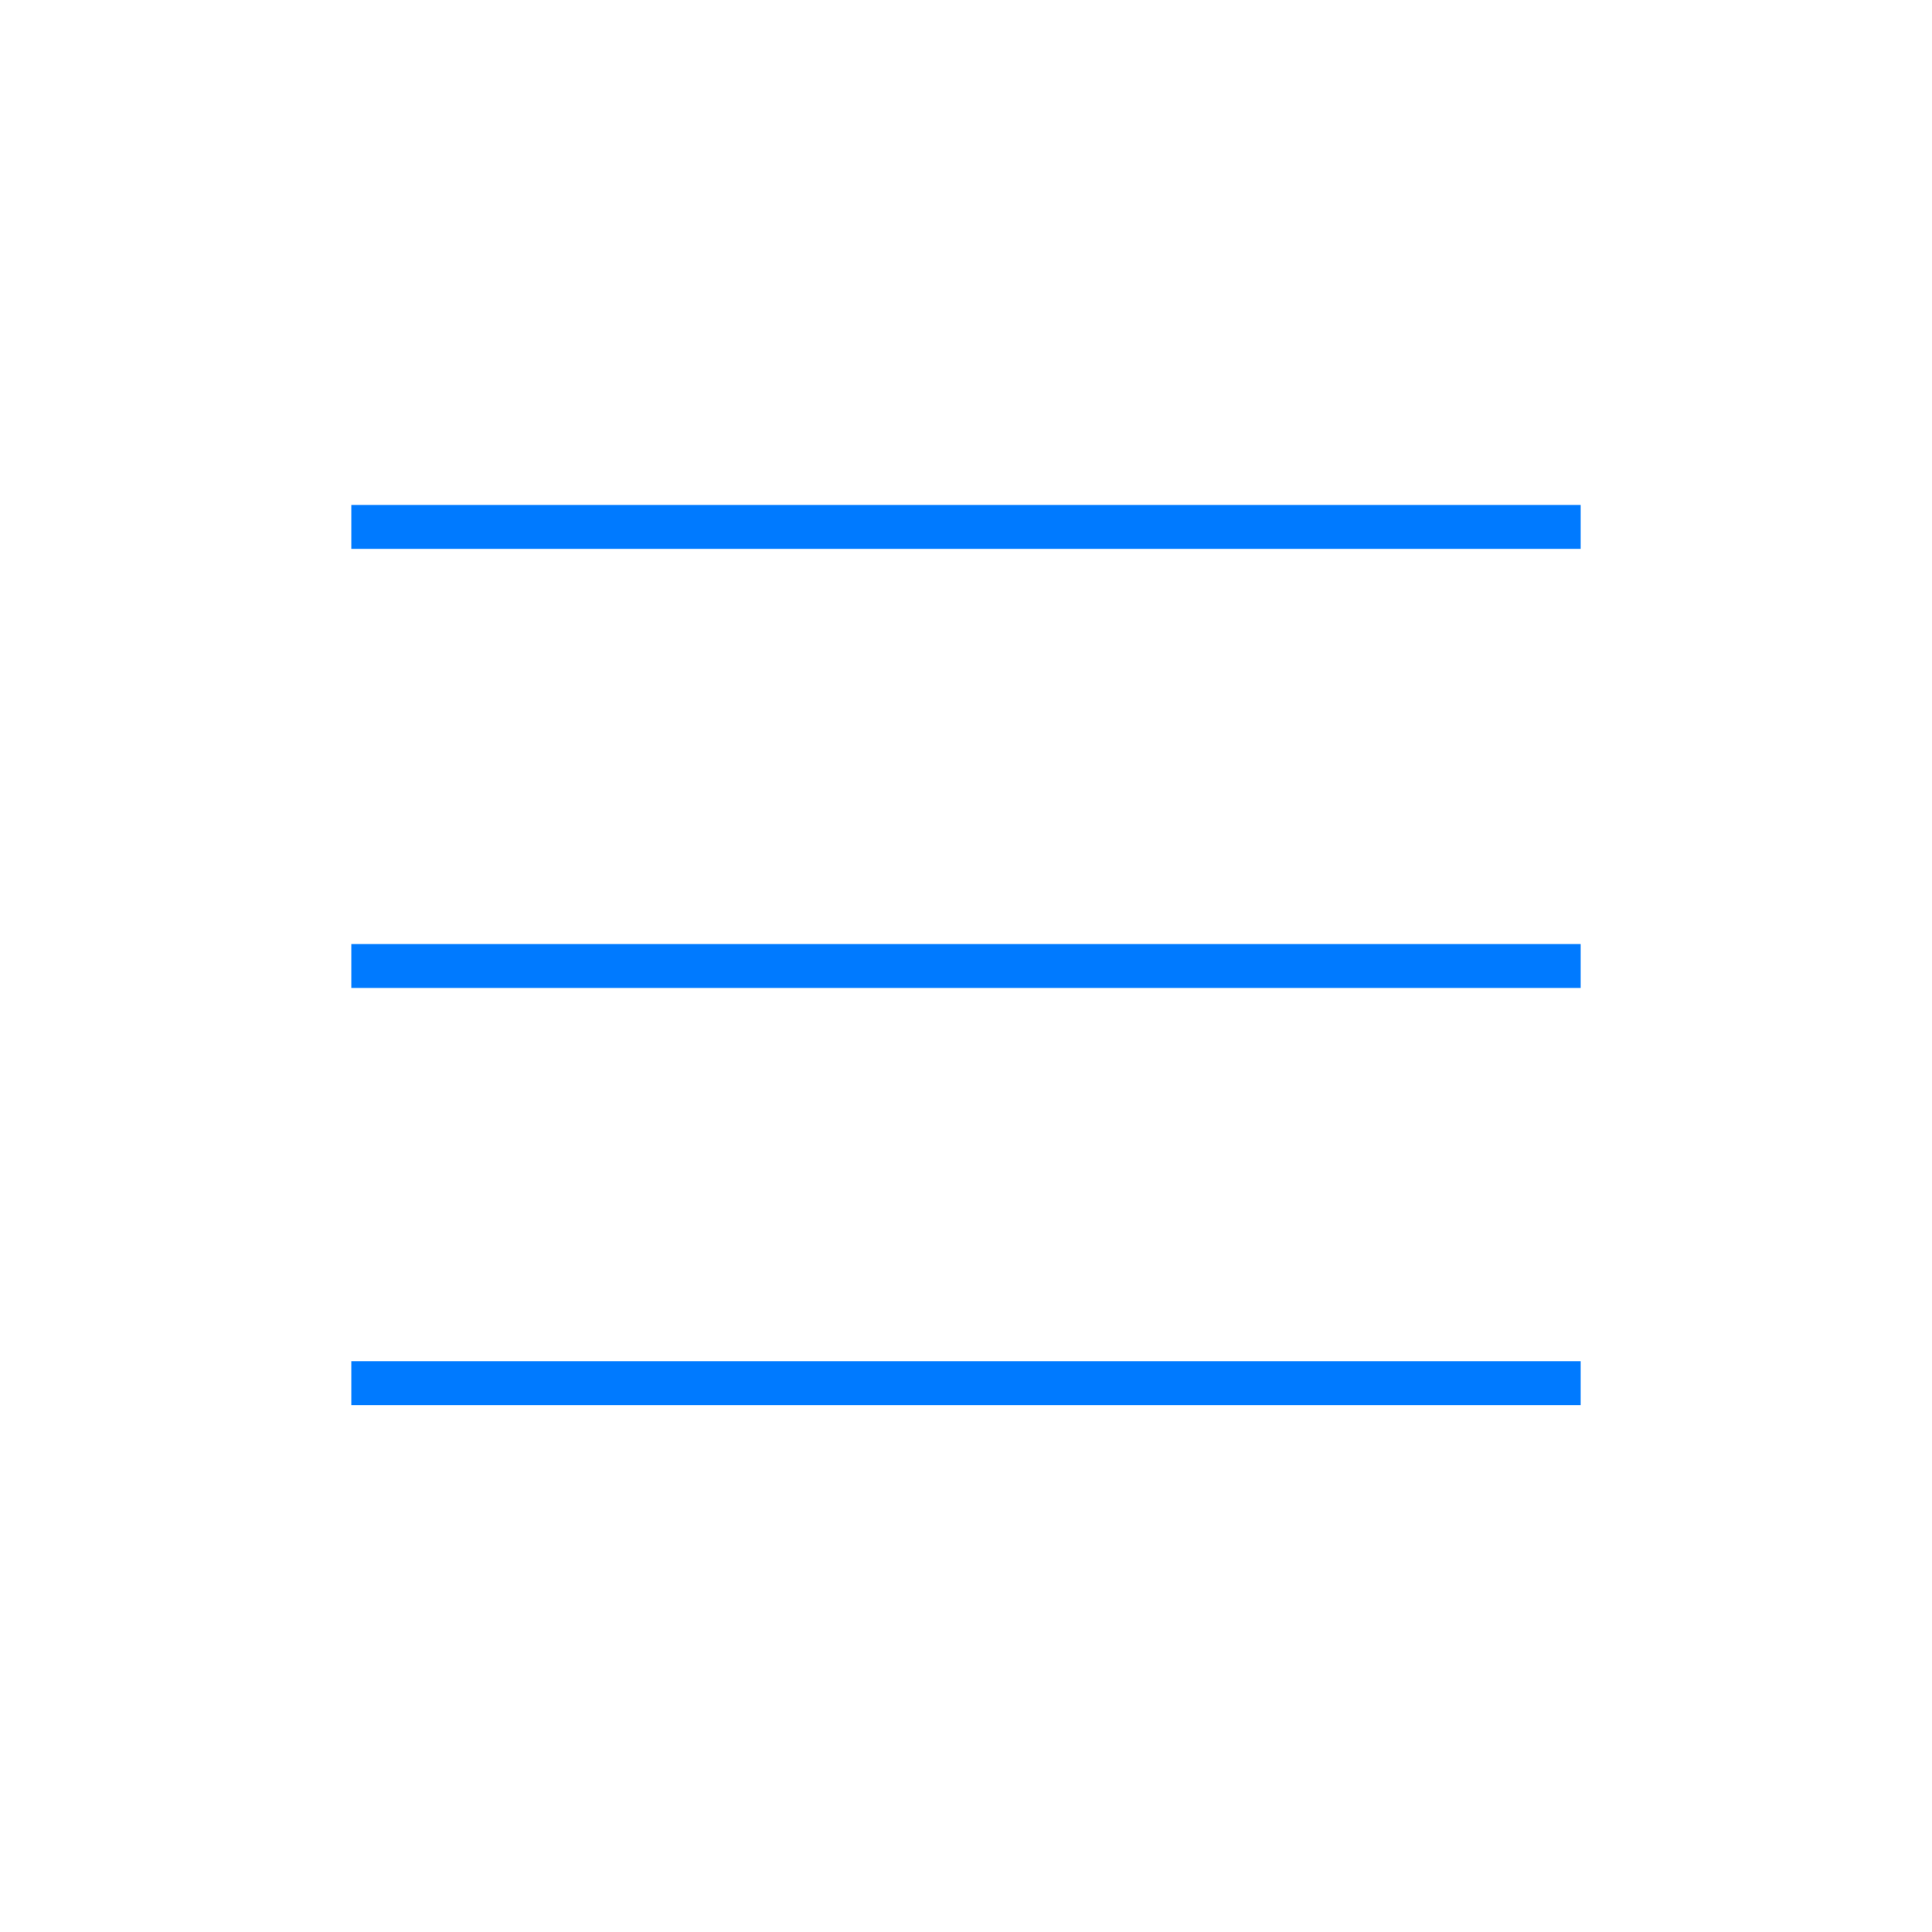
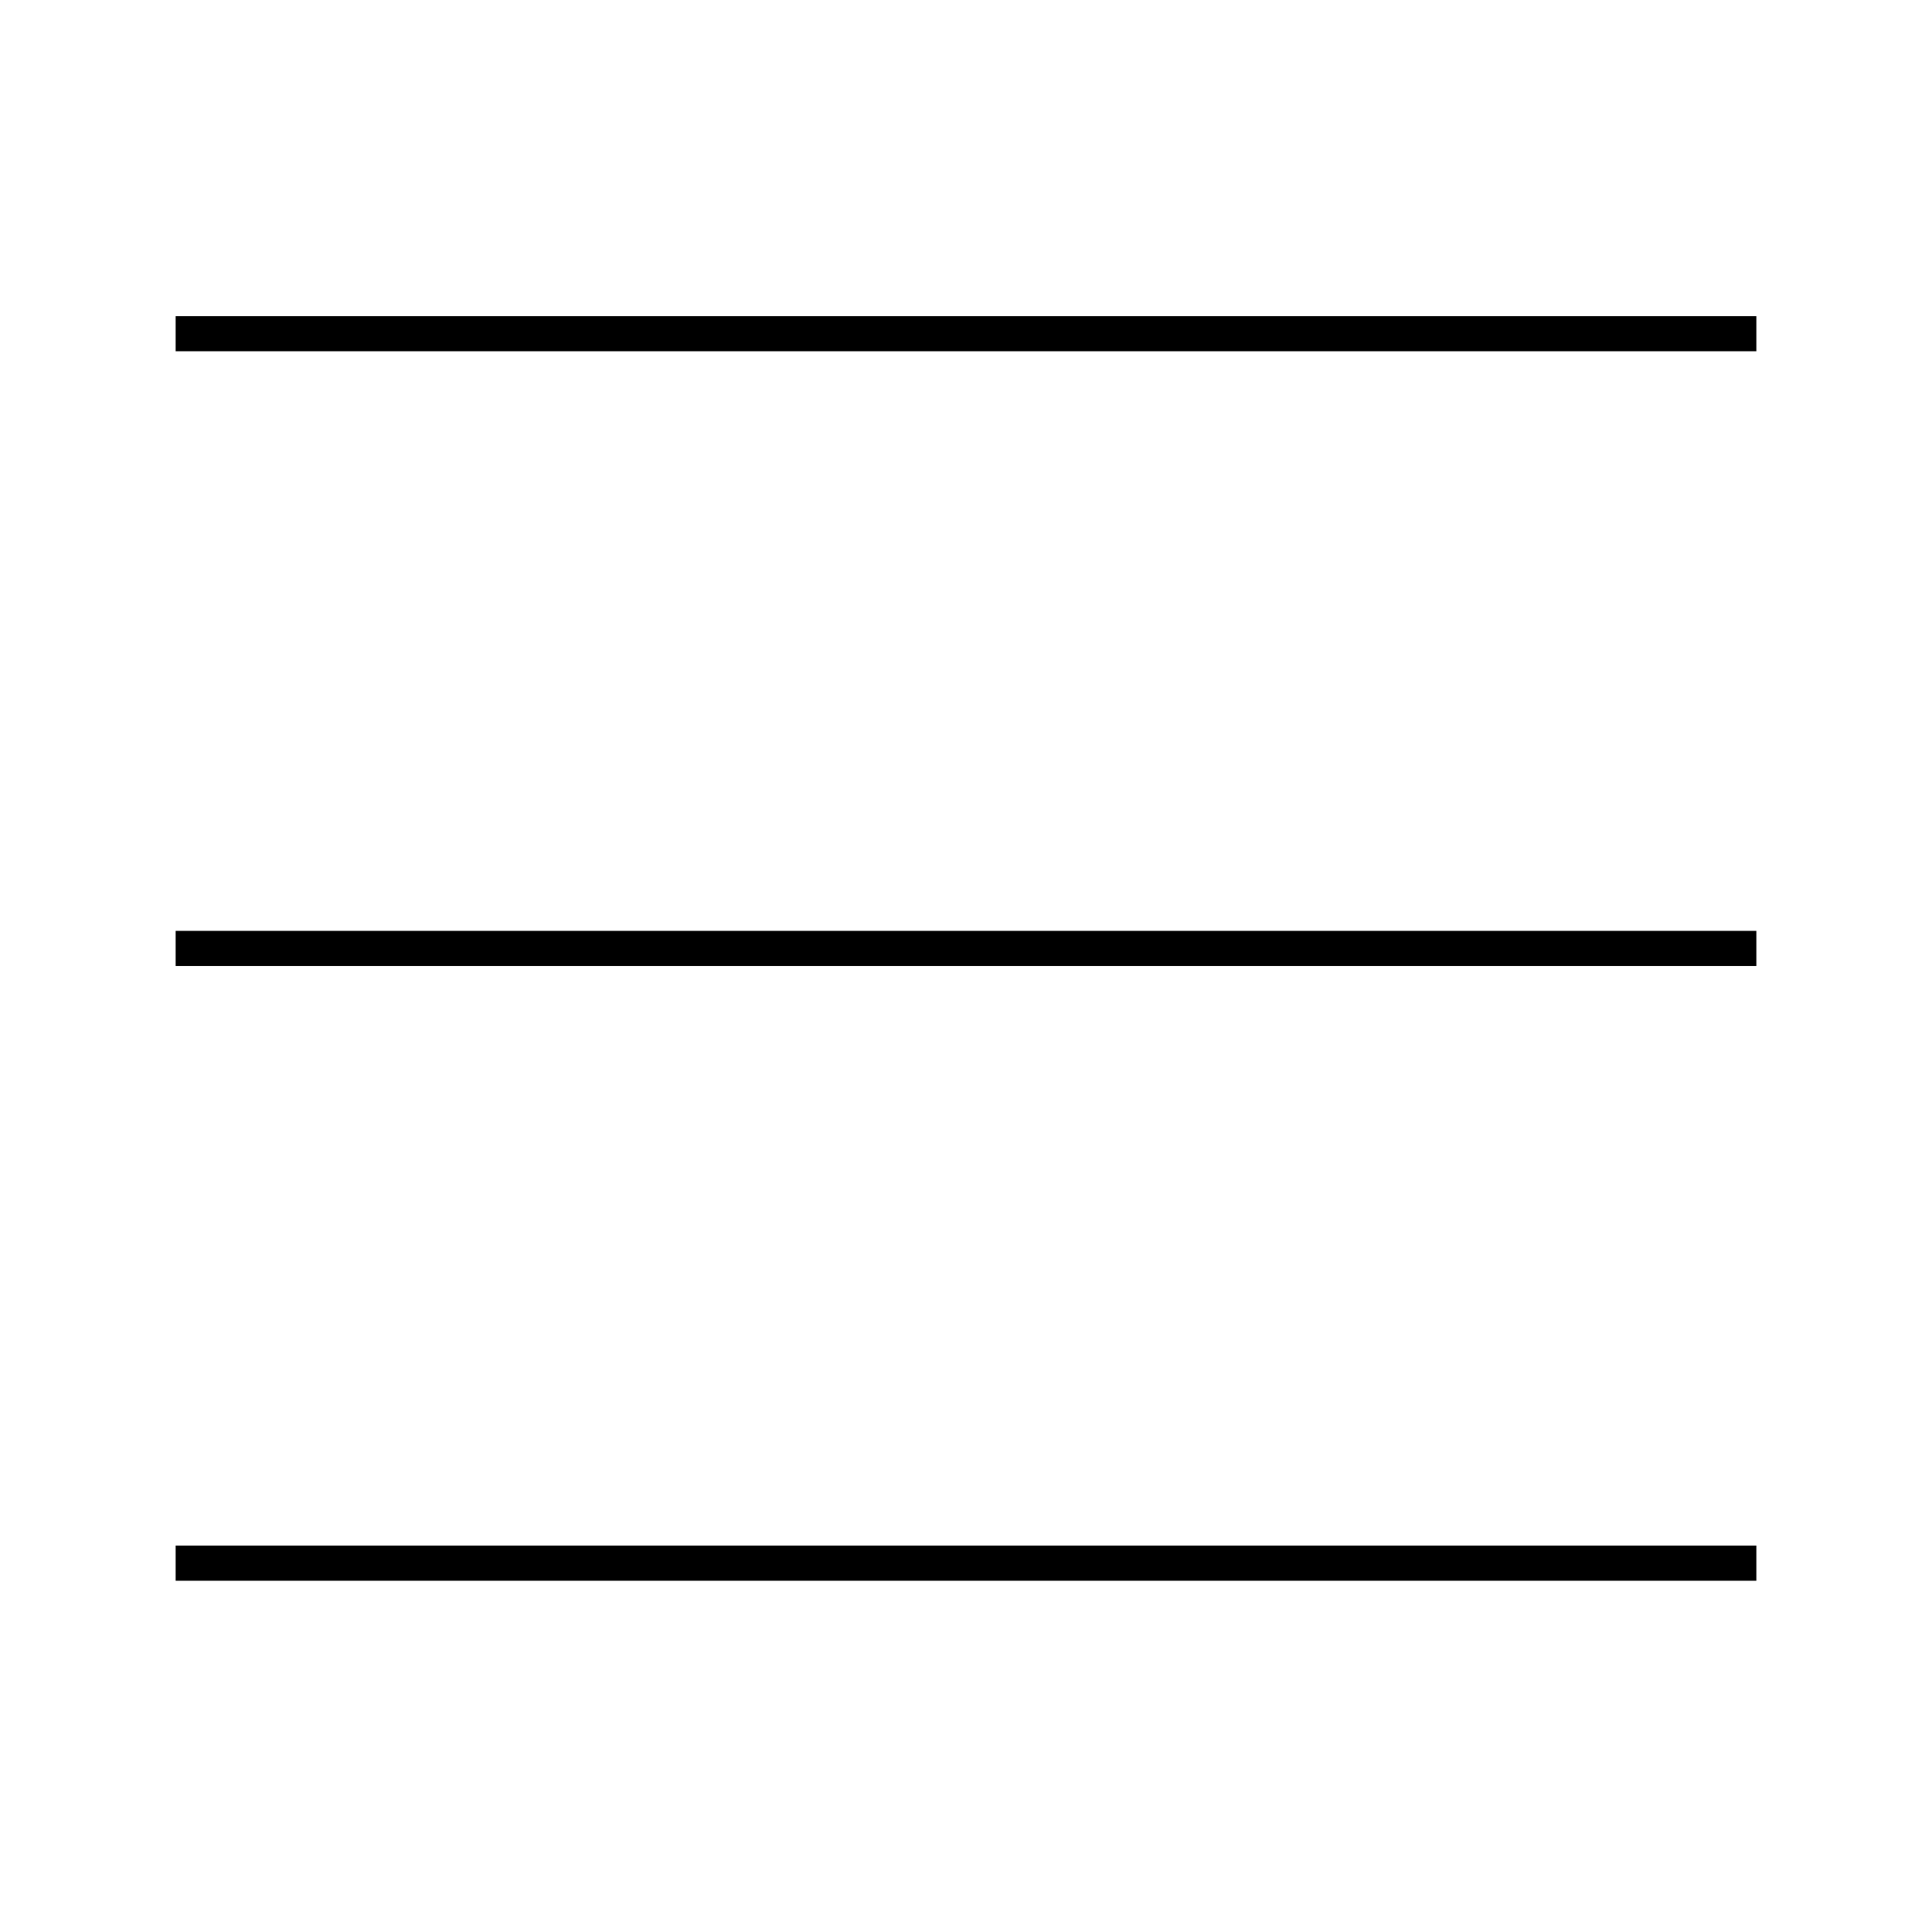
- <svg xmlns="http://www.w3.org/2000/svg" width="88" height="88" id="svg5330" version="1.1">
+ <svg xmlns="http://www.w3.org/2000/svg" width="44pt" height="44pt" id="svg5330" version="1.1" viewBox="0 0 44 44">
  <defs id="defs5332" />
-   <g id="layer1" transform="translate(0,24)">
-     <path style="fill:none;stroke:#007aff;stroke-width:2;stroke-linecap:square;stroke-linejoin:miter;stroke-miterlimit:4;stroke-opacity:1;stroke-dasharray:none" d="m 17.001,5.960464e-8 c 53.998,0 53.998,0 53.998,0" id="path5907" />
-     <path id="path5909" d="m 17.001,39 c 53.998,0 53.998,0 53.998,0" style="fill:none;stroke:#007aff;stroke-width:2;stroke-linecap:square;stroke-linejoin:miter;stroke-miterlimit:4;stroke-opacity:1;stroke-dasharray:none" />
-     <path style="fill:none;stroke:#007aff;stroke-width:2;stroke-linecap:square;stroke-linejoin:miter;stroke-miterlimit:4;stroke-opacity:1;stroke-dasharray:none" d="m 17.001,20 c 53.998,0 53.998,0 53.998,0" id="path5911" />
+   <g id="layer1" transform="translate(0,-2.400003)">
+     <path style="fill:none;stroke:#000000;stroke-width:0.8;stroke-linecap:square;stroke-linejoin:miter;stroke-miterlimit:4;stroke-dasharray:none;stroke-opacity:1" d="m 4.4,10 c 35.2,0 35.2,0 35.2,0" id="path5907" />
+     <path id="path5909" d="m 4.4,38 c 35.2,0 35.2,0 35.2,0" style="fill:none;stroke:#000000;stroke-width:0.8;stroke-linecap:square;stroke-linejoin:miter;stroke-miterlimit:4;stroke-dasharray:none;stroke-opacity:1" />
+     <path style="fill:none;stroke:#000000;stroke-width:0.8;stroke-linecap:square;stroke-linejoin:miter;stroke-miterlimit:4;stroke-dasharray:none;stroke-opacity:1" d="m 4.4,24 c 35.2,0 35.2,0 35.2,0" id="path5911" />
  </g>
</svg>
